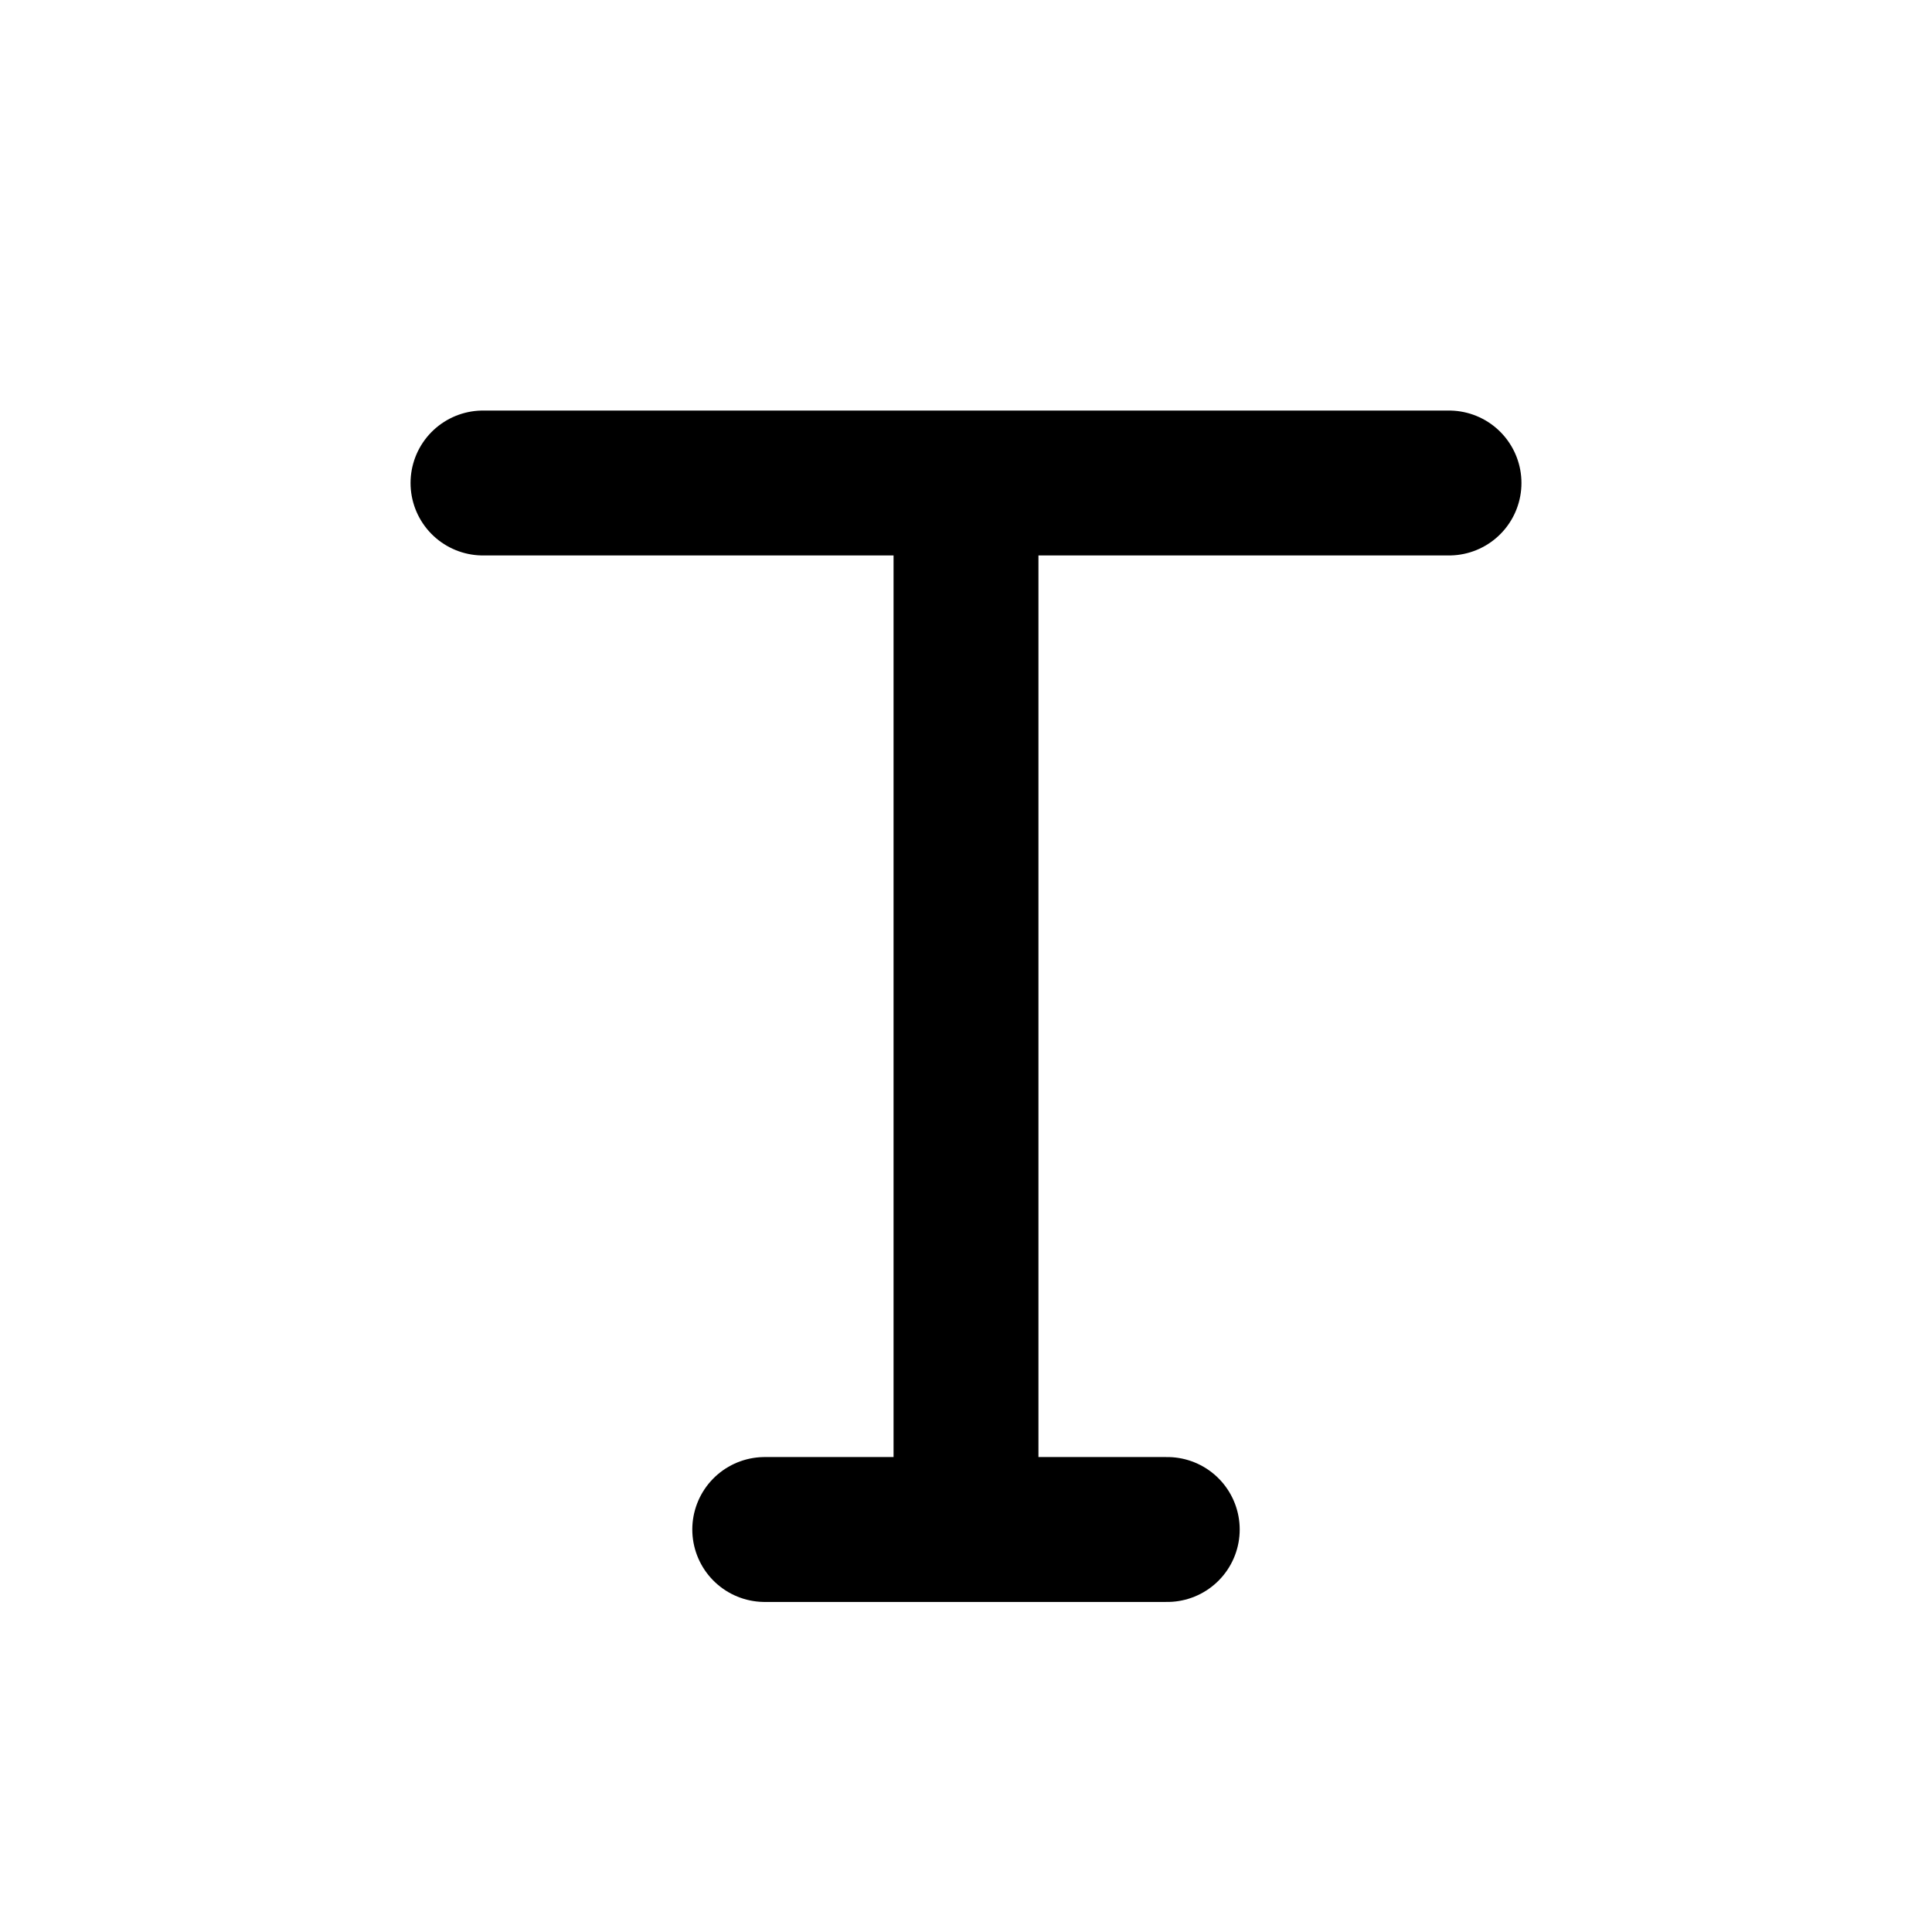
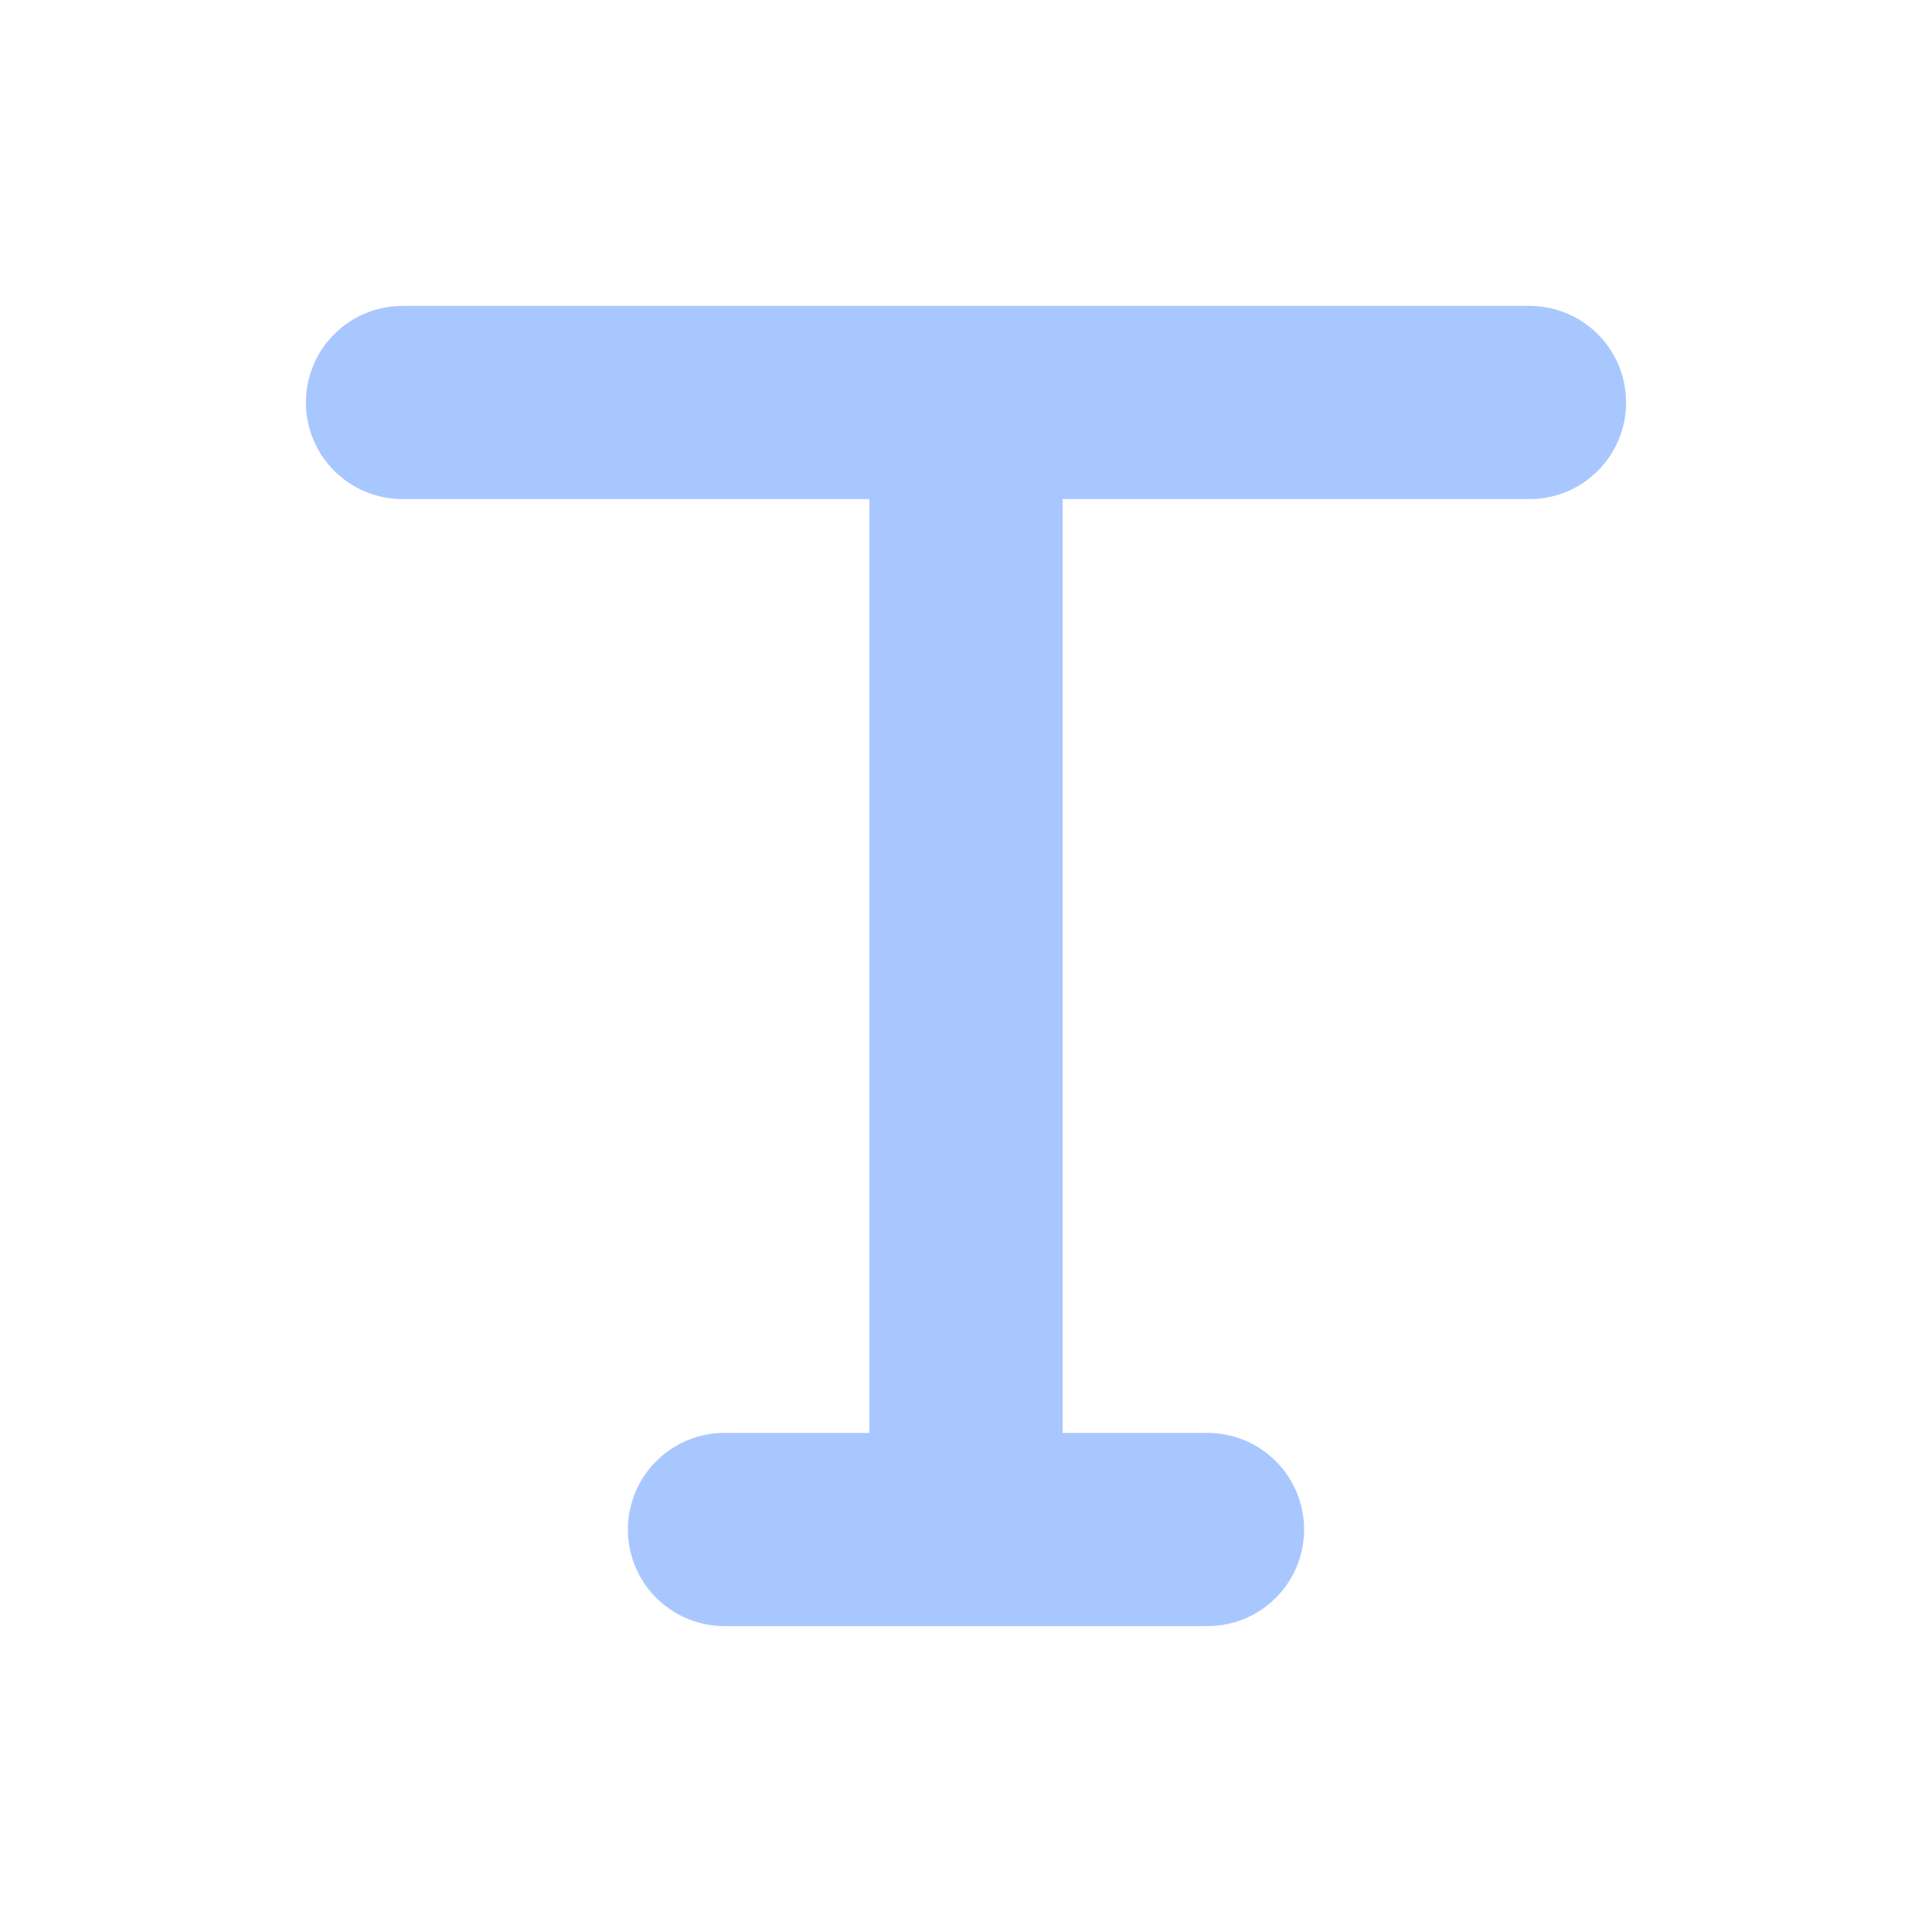
- <svg xmlns="http://www.w3.org/2000/svg" width="24" height="24" viewBox="0 0 24 24" fill="none" stroke="#000000" stroke-width="1.8" stroke-linecap="round" stroke-linejoin="round">
-   <path d="M6 6h12M12 6v13M9.5 19h5" />
+ <svg xmlns="http://www.w3.org/2000/svg" width="24" height="24" viewBox="0 0 24 24" stroke-linecap="round" stroke-linejoin="round">
+   <path d="M5 5h14M12 5v14M9 19h6" fill="none" stroke="#A9C7FF" stroke-width="2.4" />
</svg>
